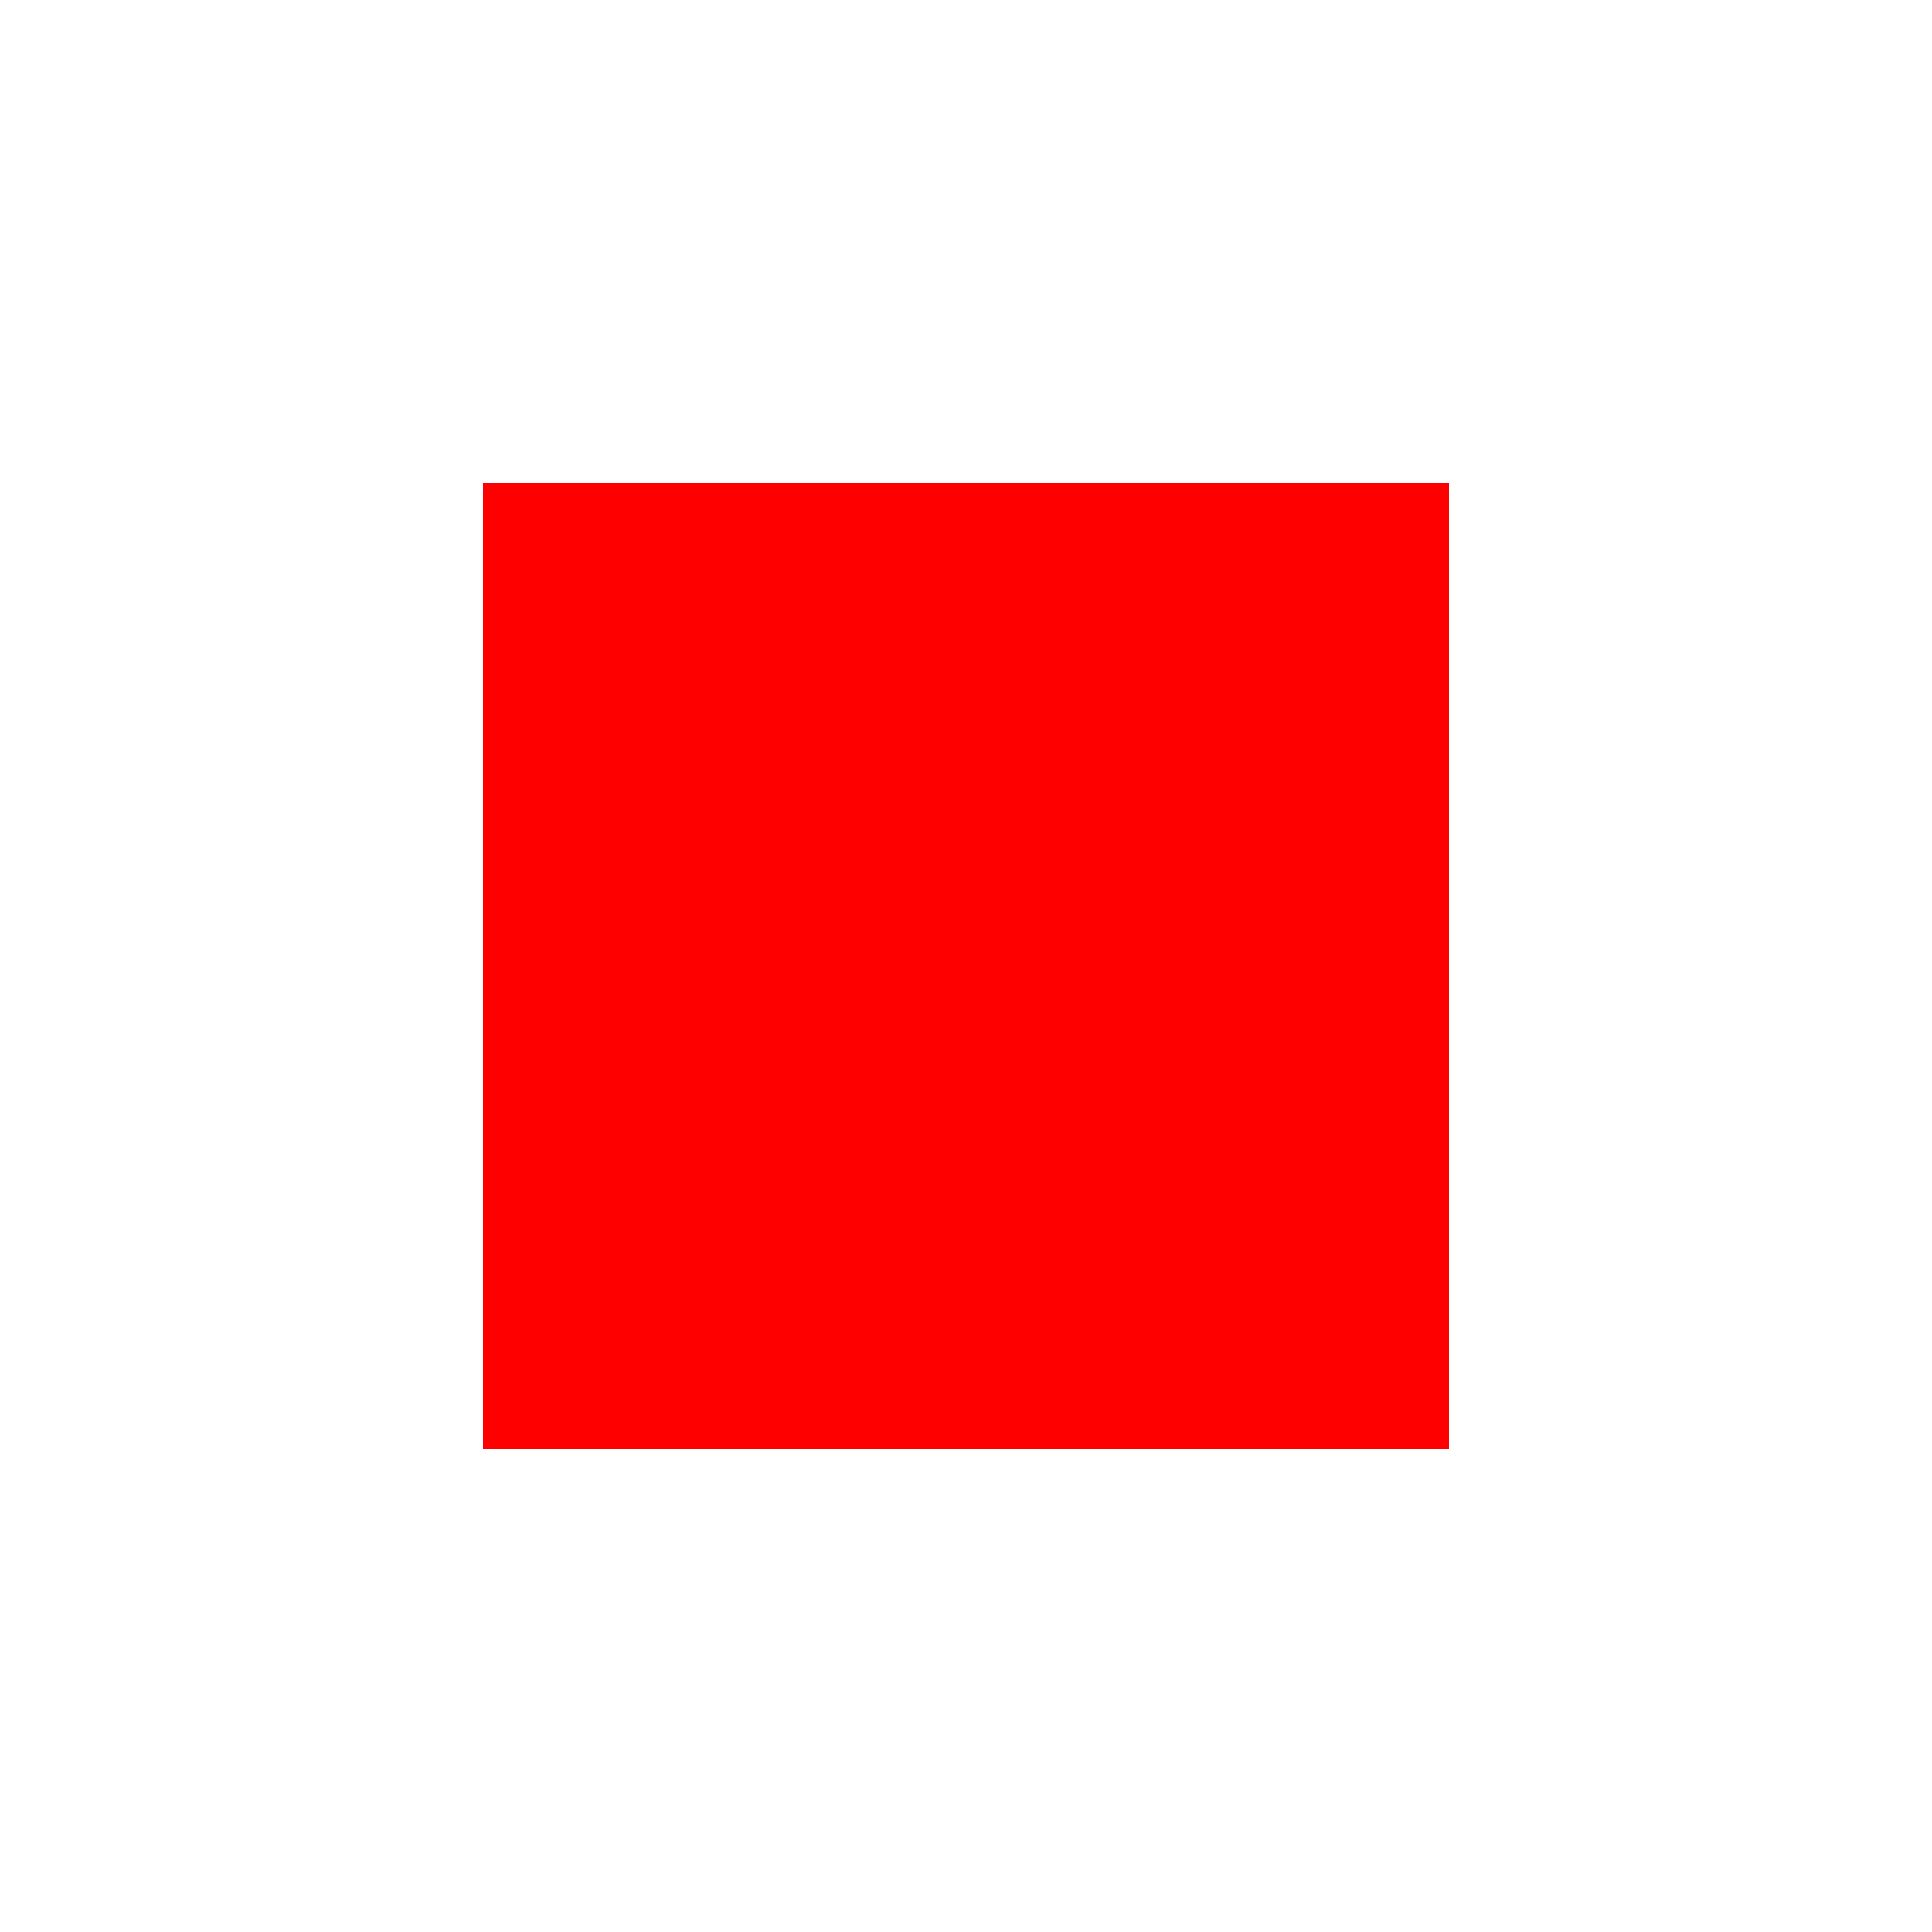
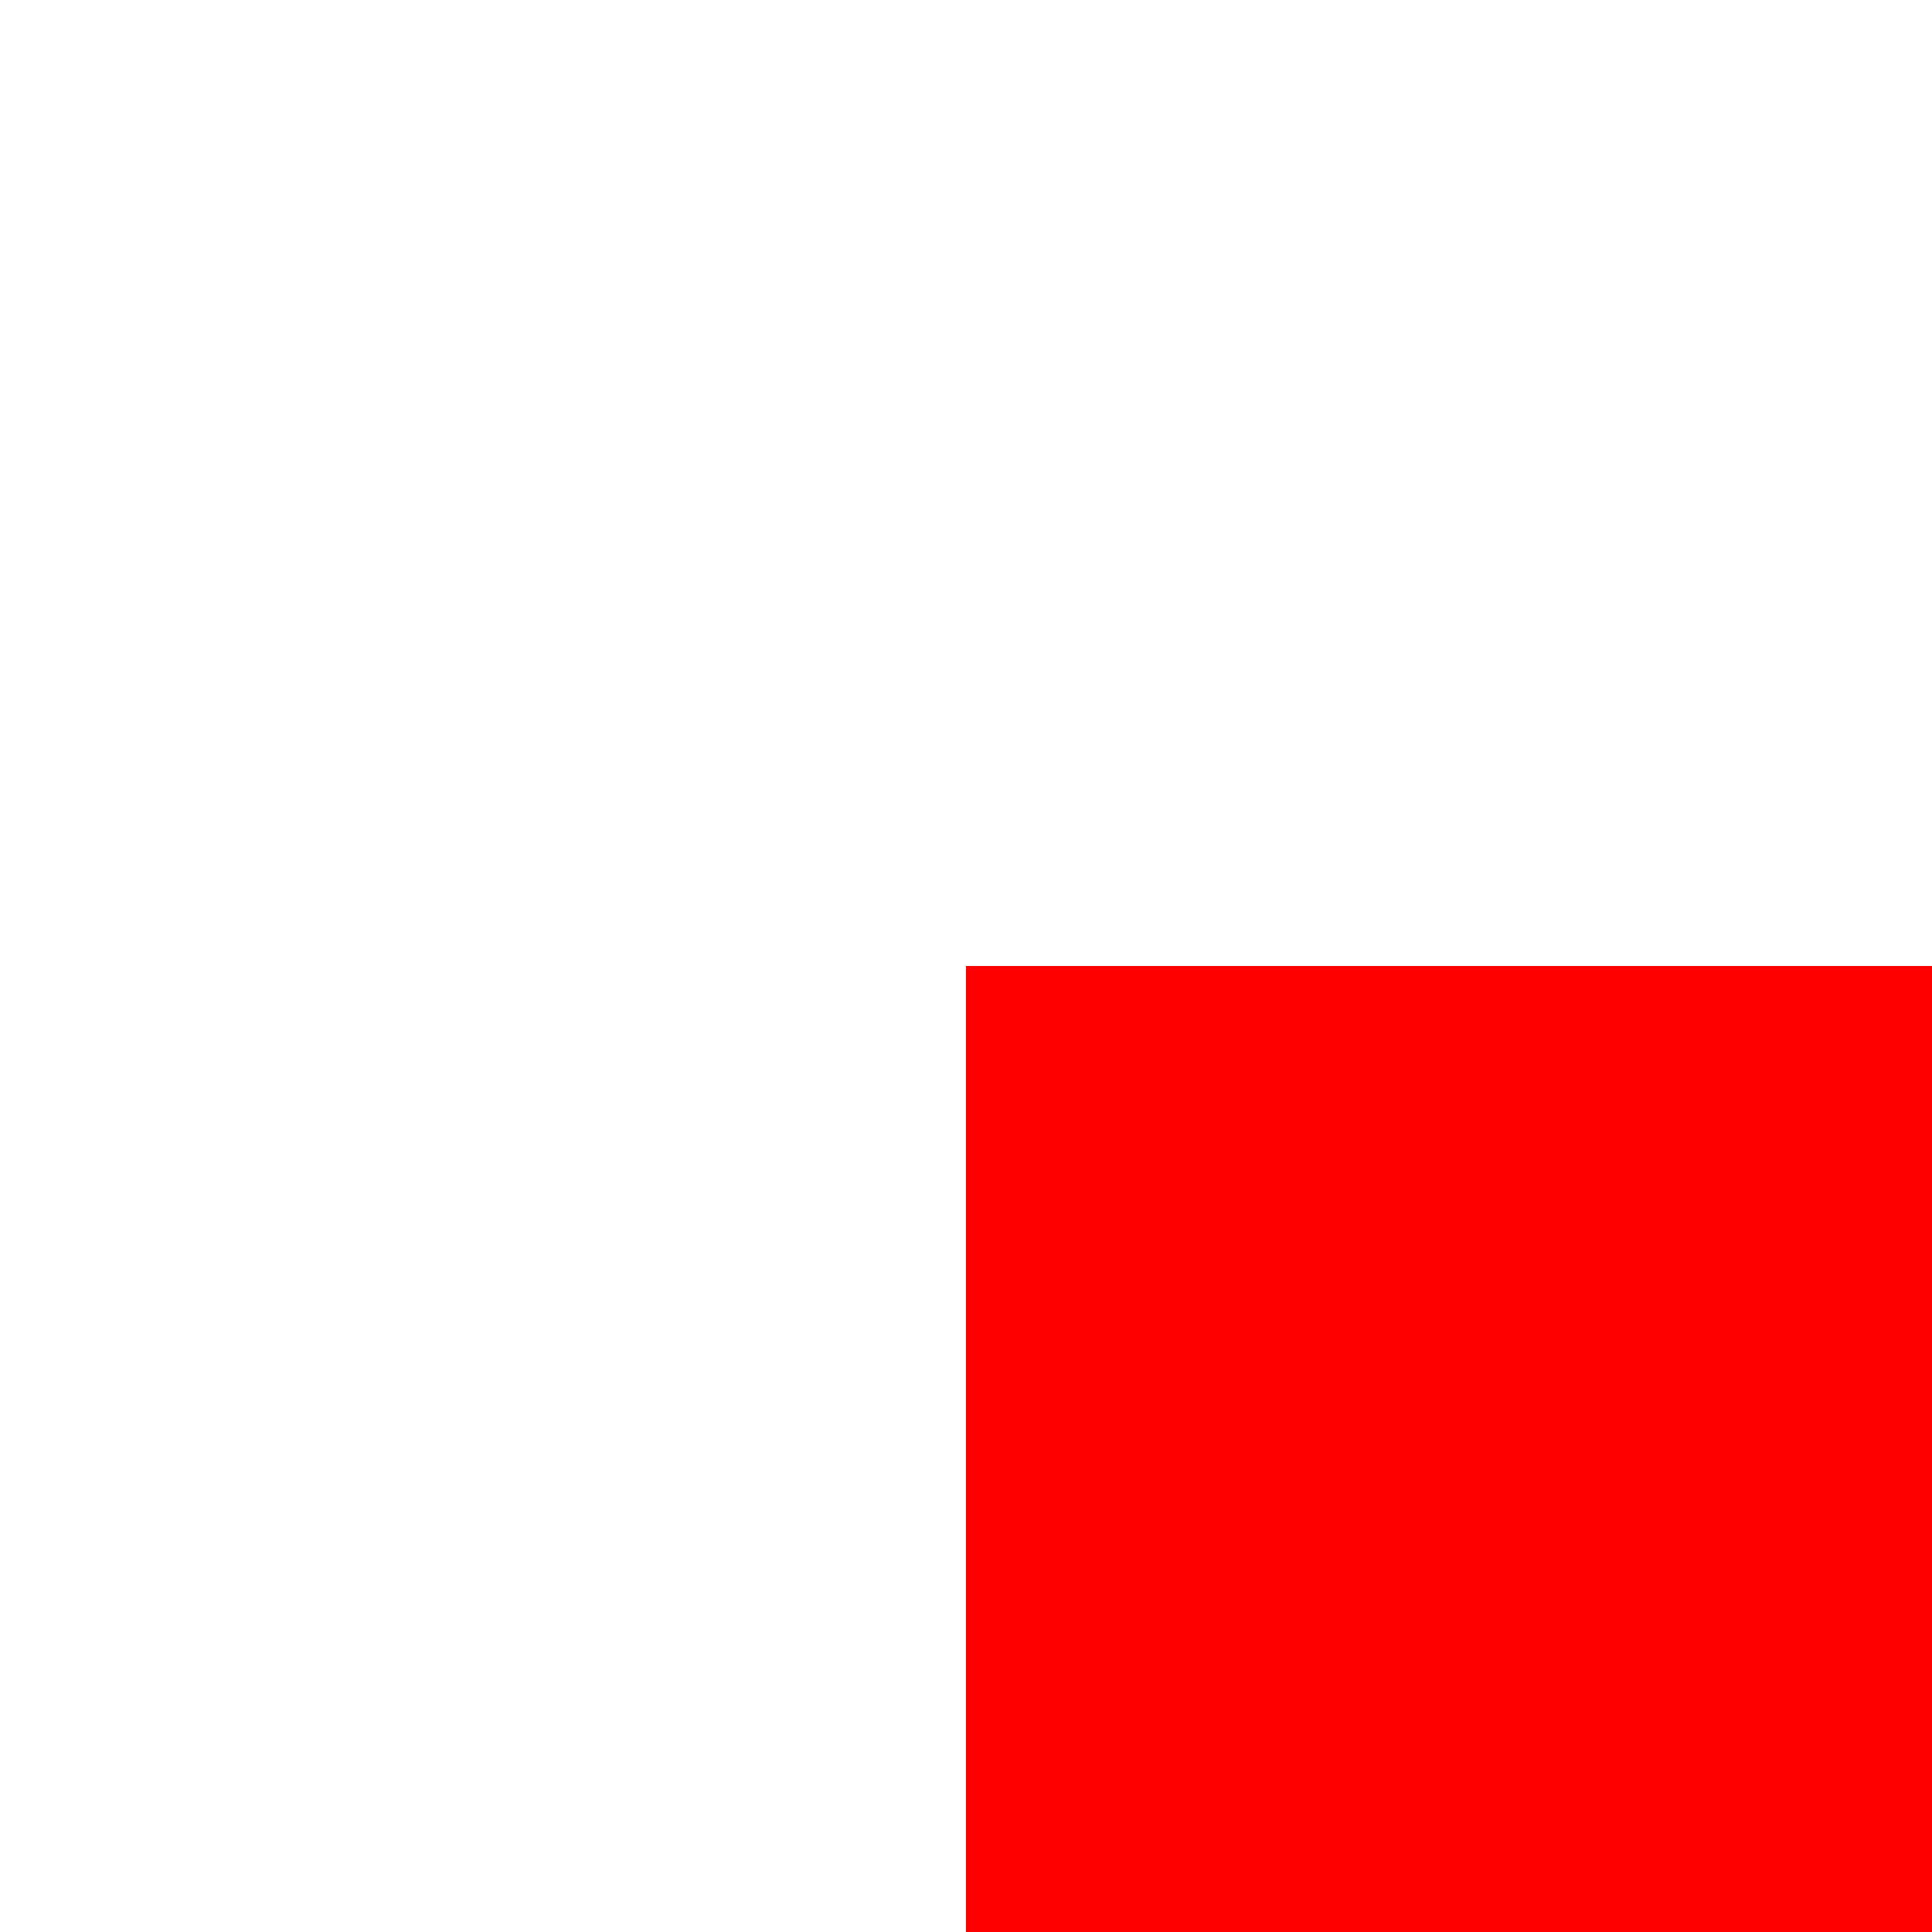
- <svg xmlns="http://www.w3.org/2000/svg" width="200" height="200">
+ <svg xmlns="http://www.w3.org/2000/svg" width="10" height="10">
  <defs>
    <style type="text/css">
      #square {
        fill: red;
-         -webkit-animation: keyframes 0.20s;
+         -webkit-animation: keyframes 0.01s;
        -webkit-animation-fill-mode: forwards;
        -webkit-animation-timing-function: step-end;
      }
      @-webkit-keyframes keyframes {
        0% { fill: pink }
+         /* To prevent flakiness, rapidly switch to green */
+         1% { fill: green }
        100% { fill: green }
      }
    </style>
  </defs>
-   <rect id="square" width="100" height="100" x="50" y="50" />
+   <rect id="square" width="5" height="5" x="5" y="5" />
</svg>
